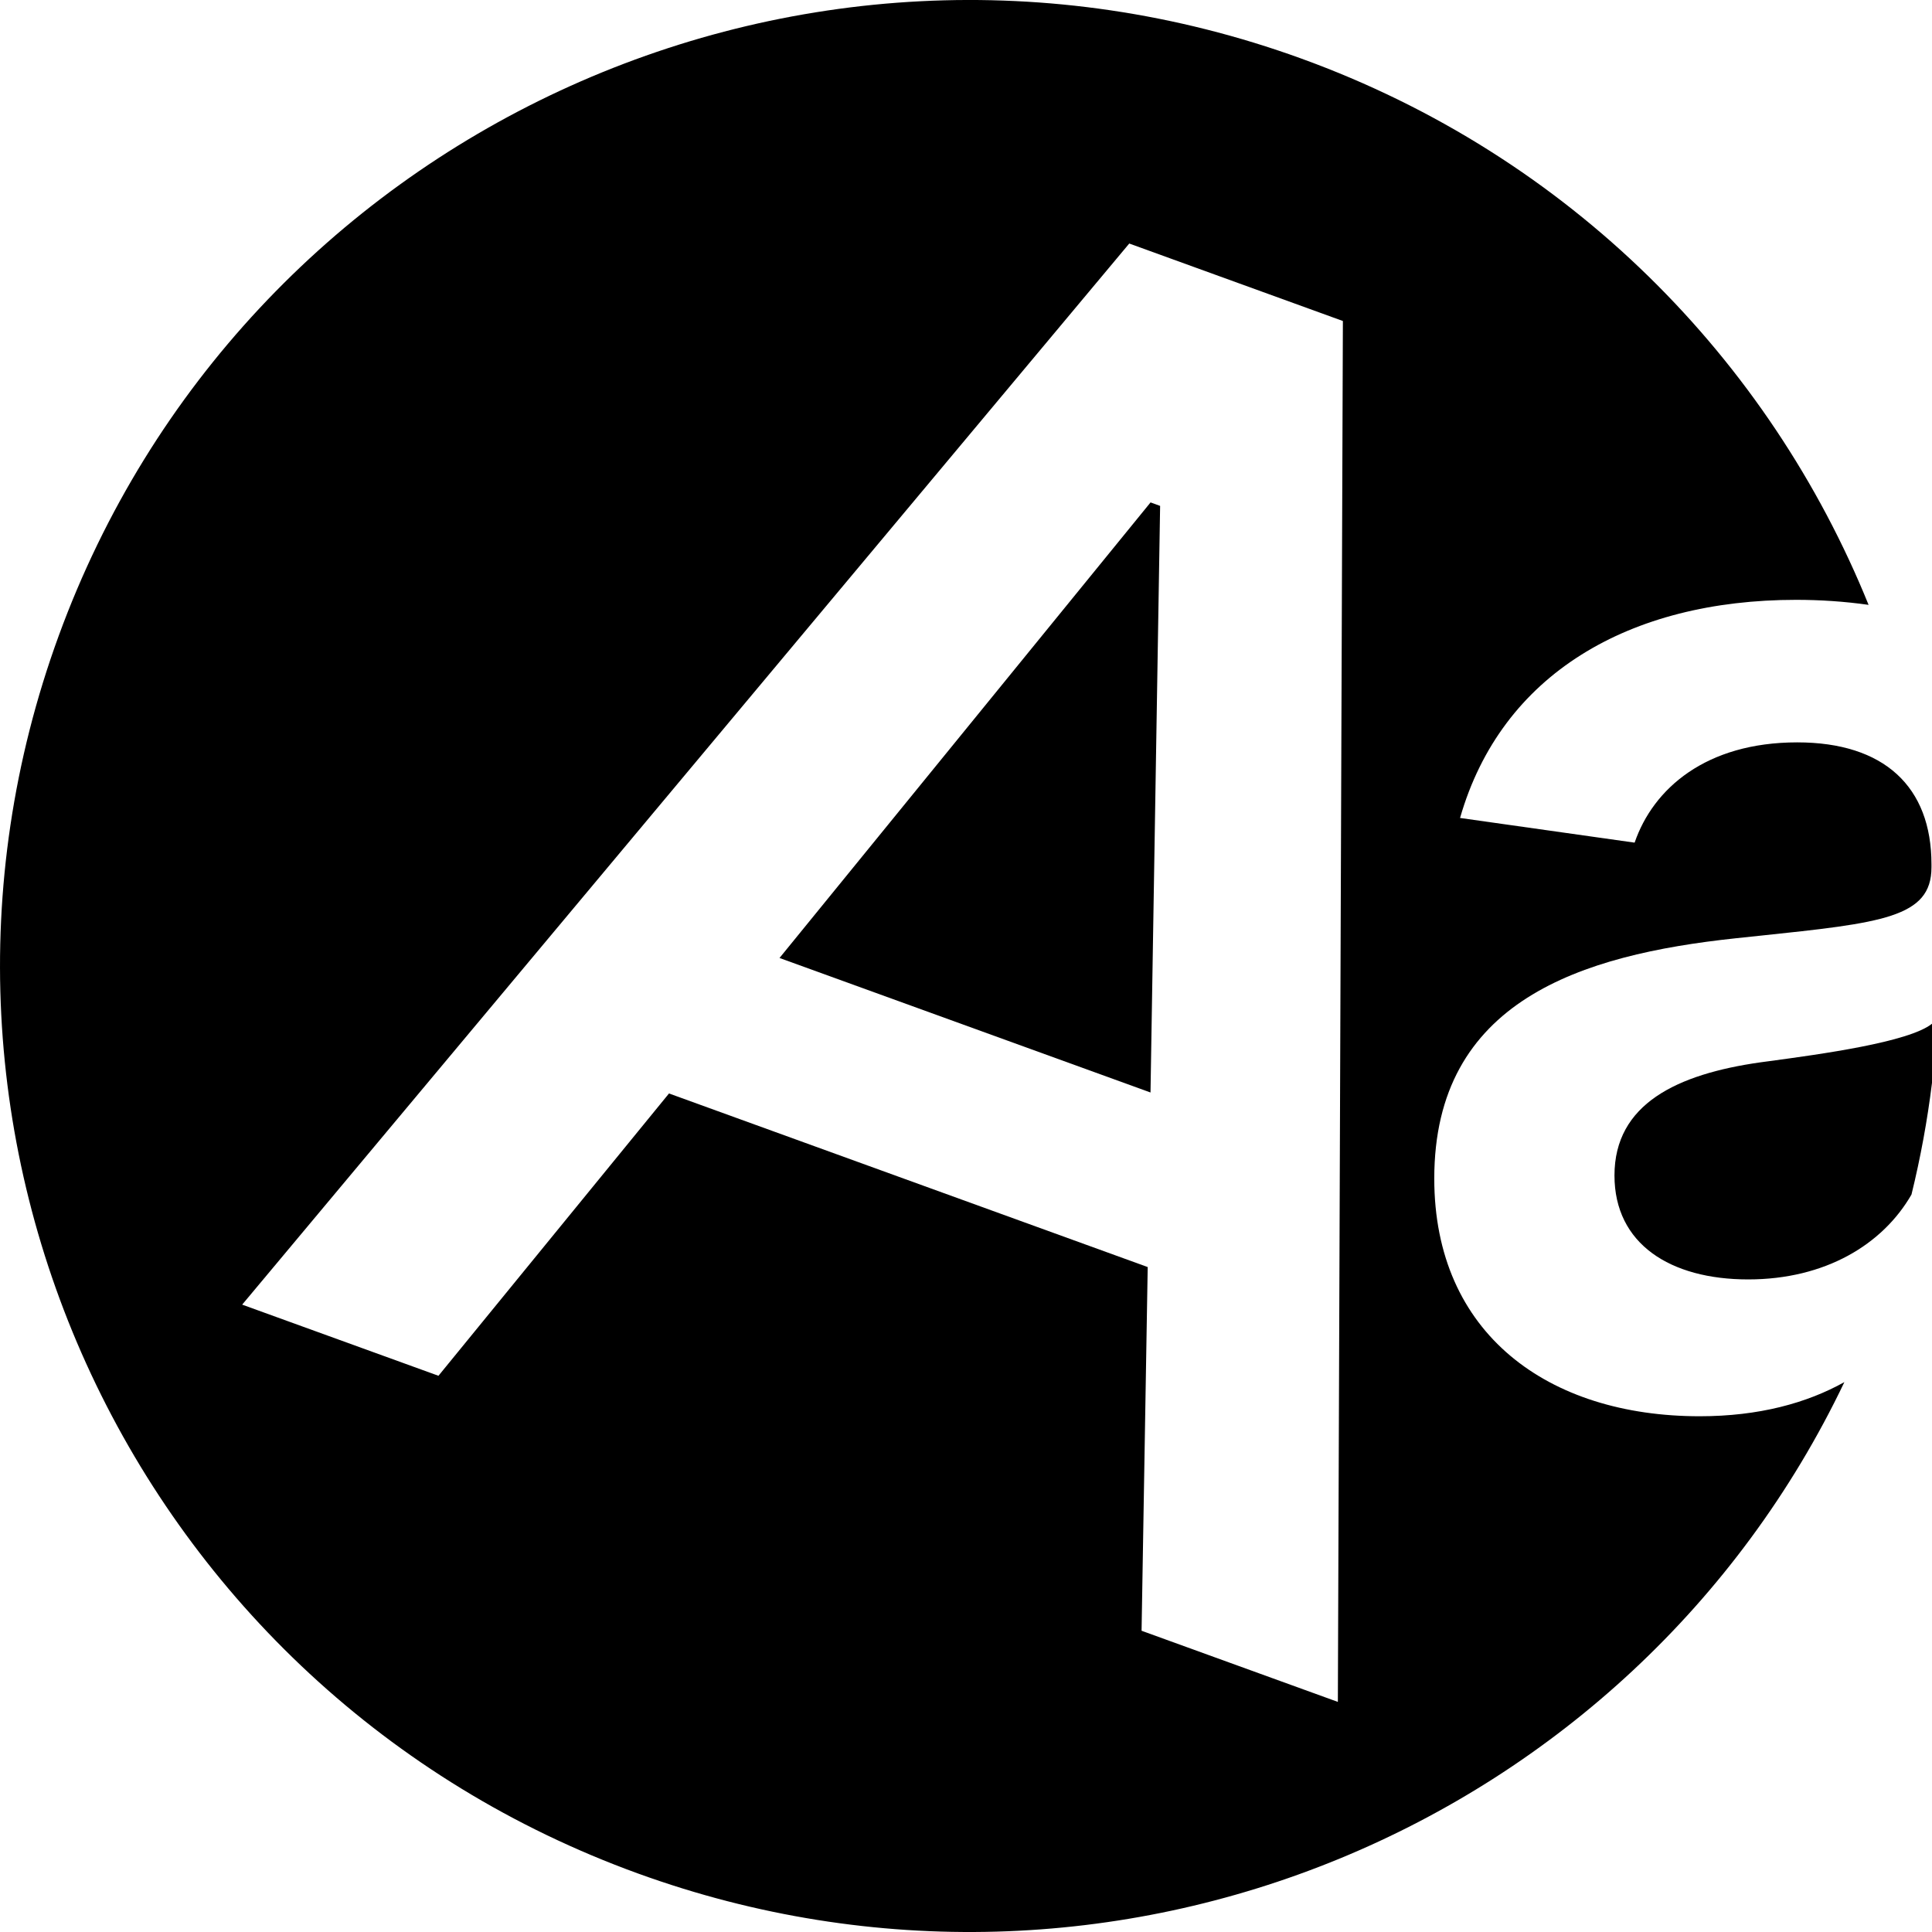
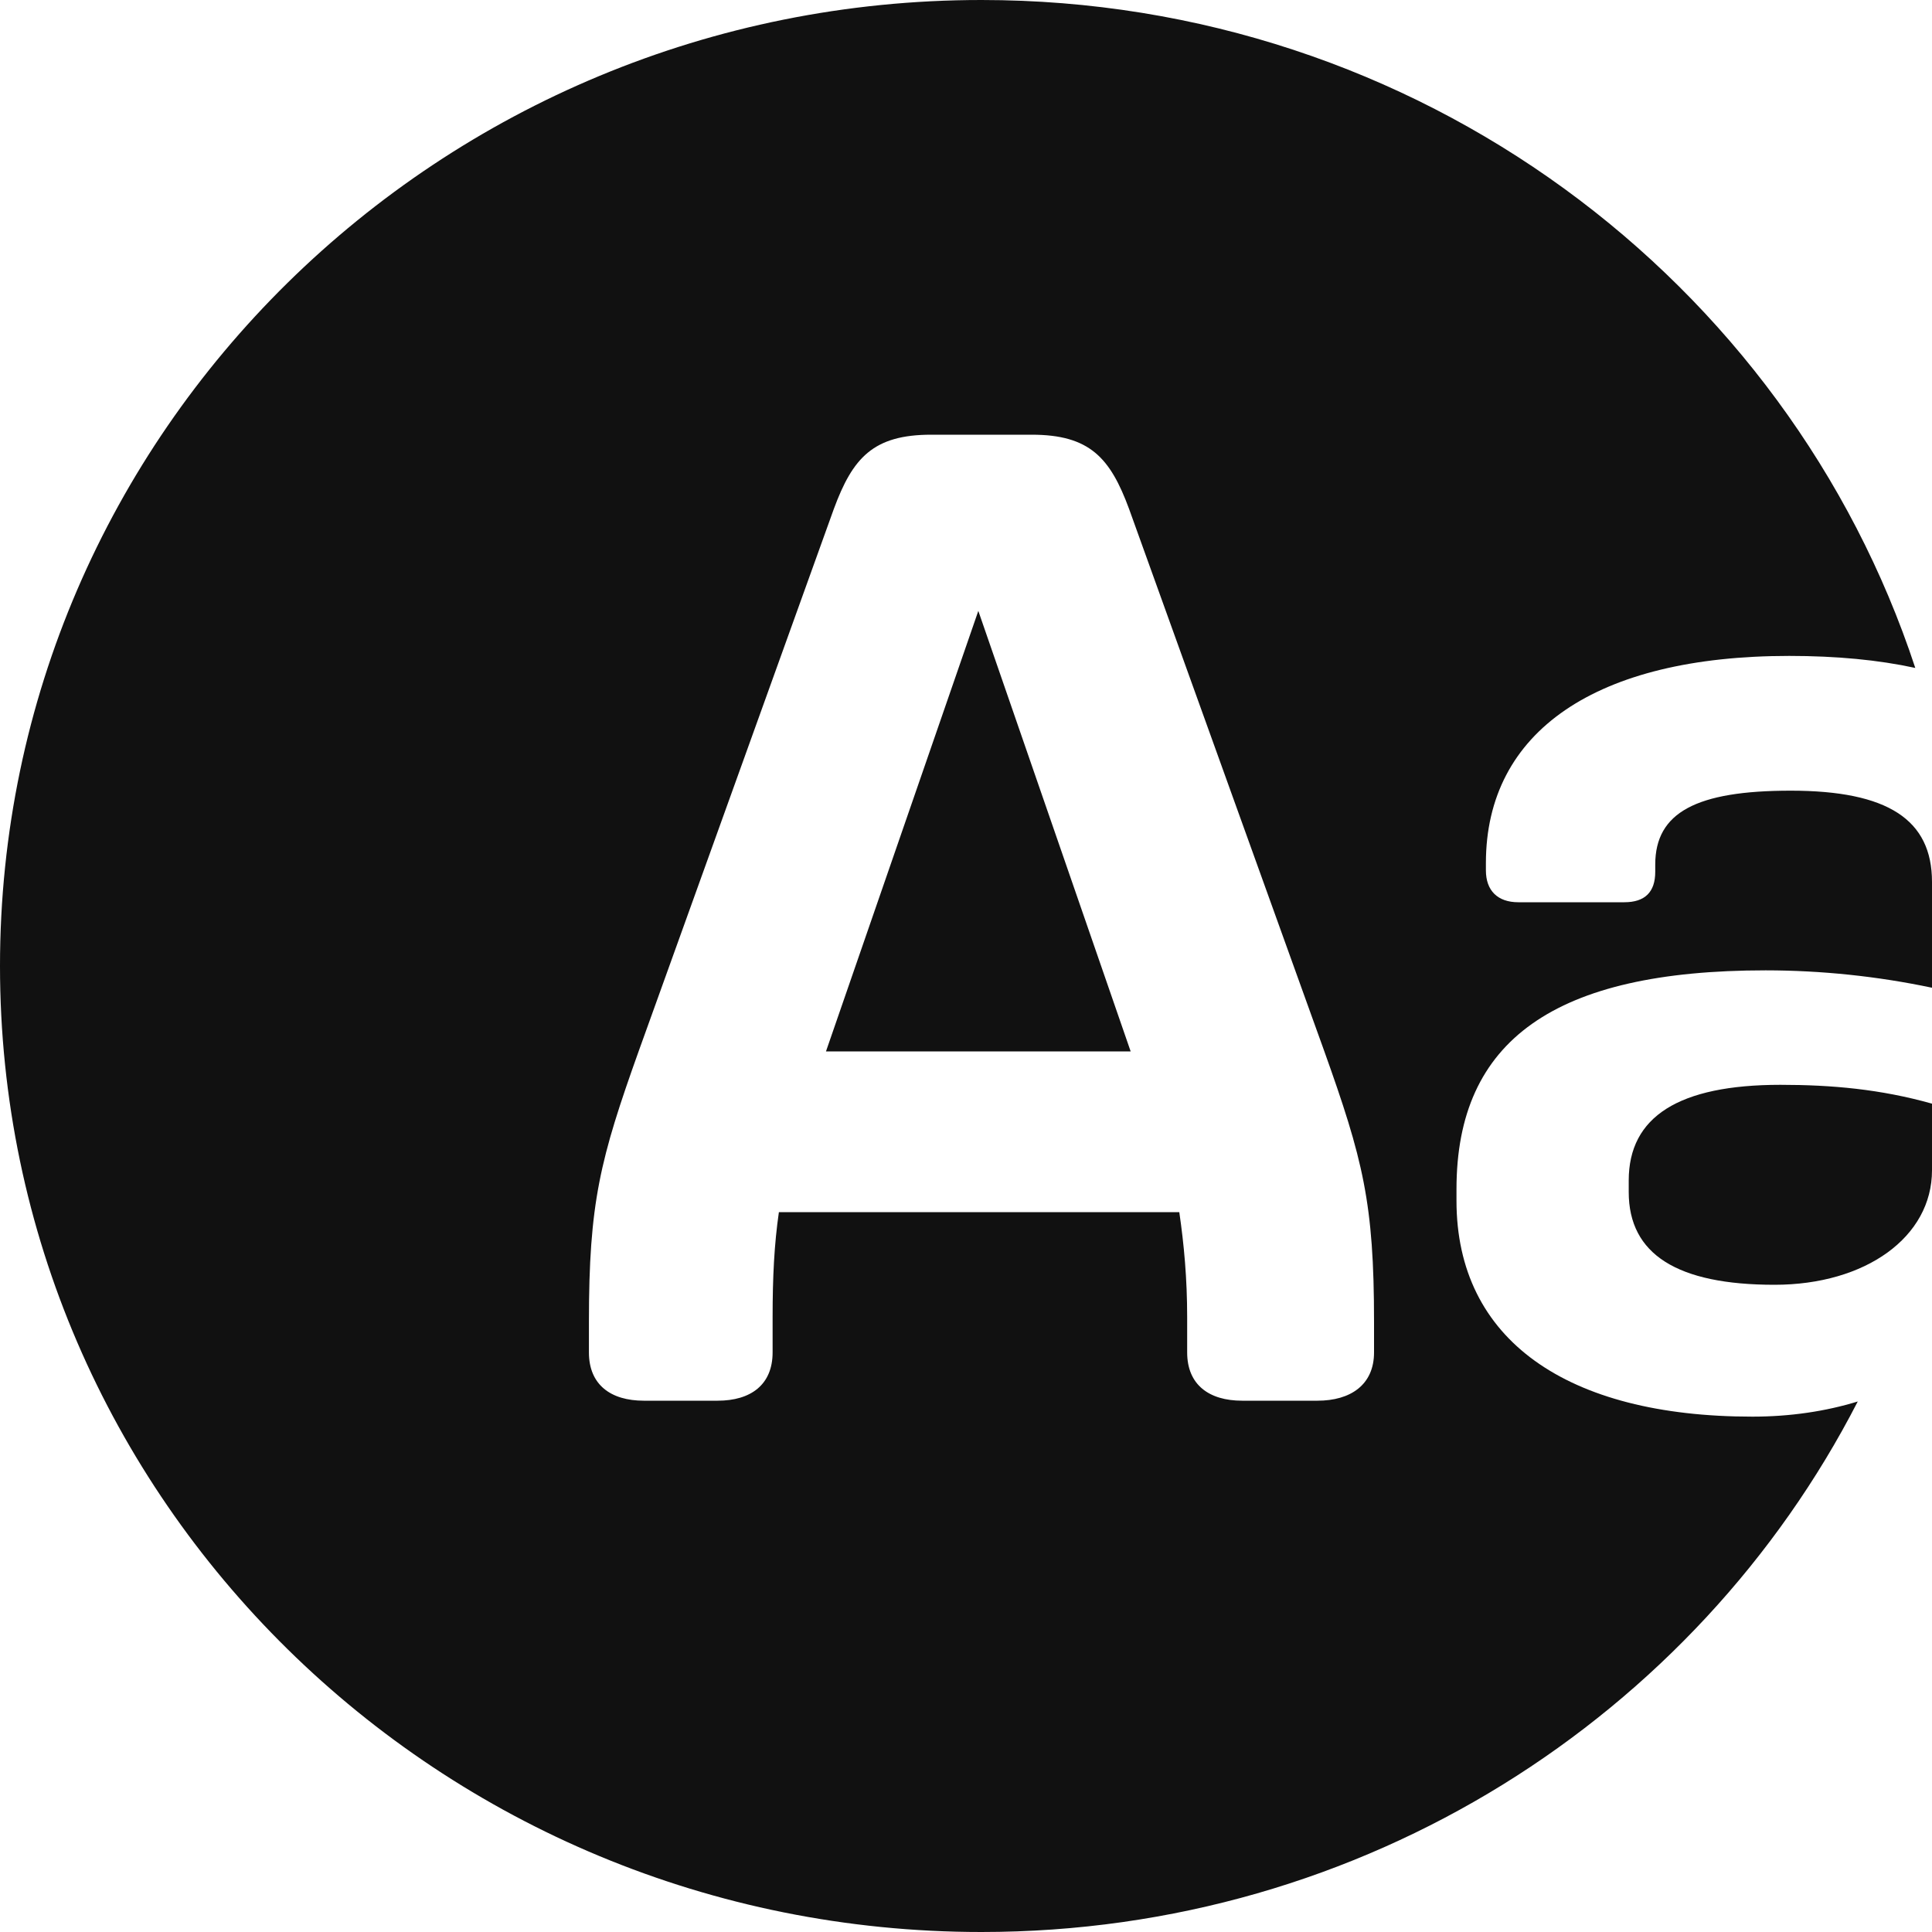
- <svg xmlns="http://www.w3.org/2000/svg" width="40" height="40" viewBox="0 0 40 40" fill="none">
-   <path d="M40 22.419C39.905 23.19 39.764 23.962 39.575 24.732C38.978 25.769 37.786 26.489 36.194 26.489C34.58 26.489 33.426 25.754 33.426 24.337C33.426 22.857 34.719 22.239 36.451 21.994L36.623 21.971C37.68 21.828 39.525 21.578 40 21.195V22.419Z" fill="black" />
-   <path d="M23.821 10.402L16.139 19.834L23.82 22.619L24.019 10.474L23.821 10.402Z" fill="black" />
-   <path fill-rule="evenodd" clip-rule="evenodd" d="M38.687 12.523C38.188 12.452 37.683 12.419 37.188 12.419C33.736 12.419 31.084 13.953 30.229 16.935L33.843 17.446C34.227 16.328 35.318 15.37 37.21 15.37C39.006 15.37 39.989 16.285 39.989 17.894V17.958C39.989 19 38.957 19.108 36.421 19.375L36.418 19.375C36.26 19.392 36.097 19.409 35.927 19.427C32.742 19.768 29.695 20.716 29.695 24.401C29.695 27.618 32.057 29.322 35.19 29.322C36.416 29.322 37.408 29.049 38.186 28.615C33.792 37.812 23.014 42.344 13.21 38.789C2.795 35.012 -2.575 23.538 1.216 13.162C5.007 2.785 16.523 -2.566 26.938 1.211C32.506 3.23 36.632 7.449 38.687 12.523ZM13.851 22.639L9.078 28.484L5.014 27.011L23.38 5.042L27.803 6.646L27.699 35.236L23.635 33.763L23.762 26.233L13.851 22.639Z" fill="black" />
+ <svg xmlns="http://www.w3.org/2000/svg" fill="none" viewBox="0 0 40 40">
+   <path d="M17.101 21.768l3.154-9.12 3.154 9.12H17.1z" fill="#111" />
+   <path fill-rule="evenodd" clip-rule="evenodd" d="M39.654 13.829c-.762-.166-1.632-.249-2.61-.249-3.993 0-6.28 1.56-6.28 4.29v.15c0 .42.244.66.671.66h2.195c.426 0 .64-.21.64-.63v-.15c0-1.08.853-1.53 2.804-1.53 2.012 0 2.926.6 2.926 1.89v2.19a16.792 16.792 0 00-3.444-.36c-4.359 0-6.401 1.44-6.401 4.53v.24c0 2.88 2.286 4.47 6.126 4.47.785 0 1.518-.11 2.182-.314C35.114 35.532 28.247 40 20.32 40 9.098 40 0 31.046 0 20S9.098 0 20.32 0c9.035 0 16.692 5.803 19.334 13.829zM13.33 29h1.528c.683 0 1.138-.328 1.138-1v-.728c0-.832.033-1.504.13-2.176h8.29c.098.672.163 1.376.163 2.176V28c0 .672.455 1 1.138 1h1.56c.683 0 1.171-.328 1.171-1v-.632c0-2.464-.227-3.36-1.04-5.632l-4.032-11.2C22.986 9.48 22.563 9 21.36 9h-2.08c-1.203 0-1.626.48-2.016 1.536l-4.031 11.2c-.813 2.272-1.04 3.168-1.04 5.632V28c0 .672.454 1 1.137 1z" fill="#111" />
+   <path d="M33.721 24.68v-.24c0-1.32 1.036-1.98 3.14-1.98 1.066 0 2.072.09 3.139.39v1.38c0 1.38-1.372 2.37-3.261 2.37-2.012 0-3.018-.63-3.018-1.92z" fill="#111" />
</svg>
